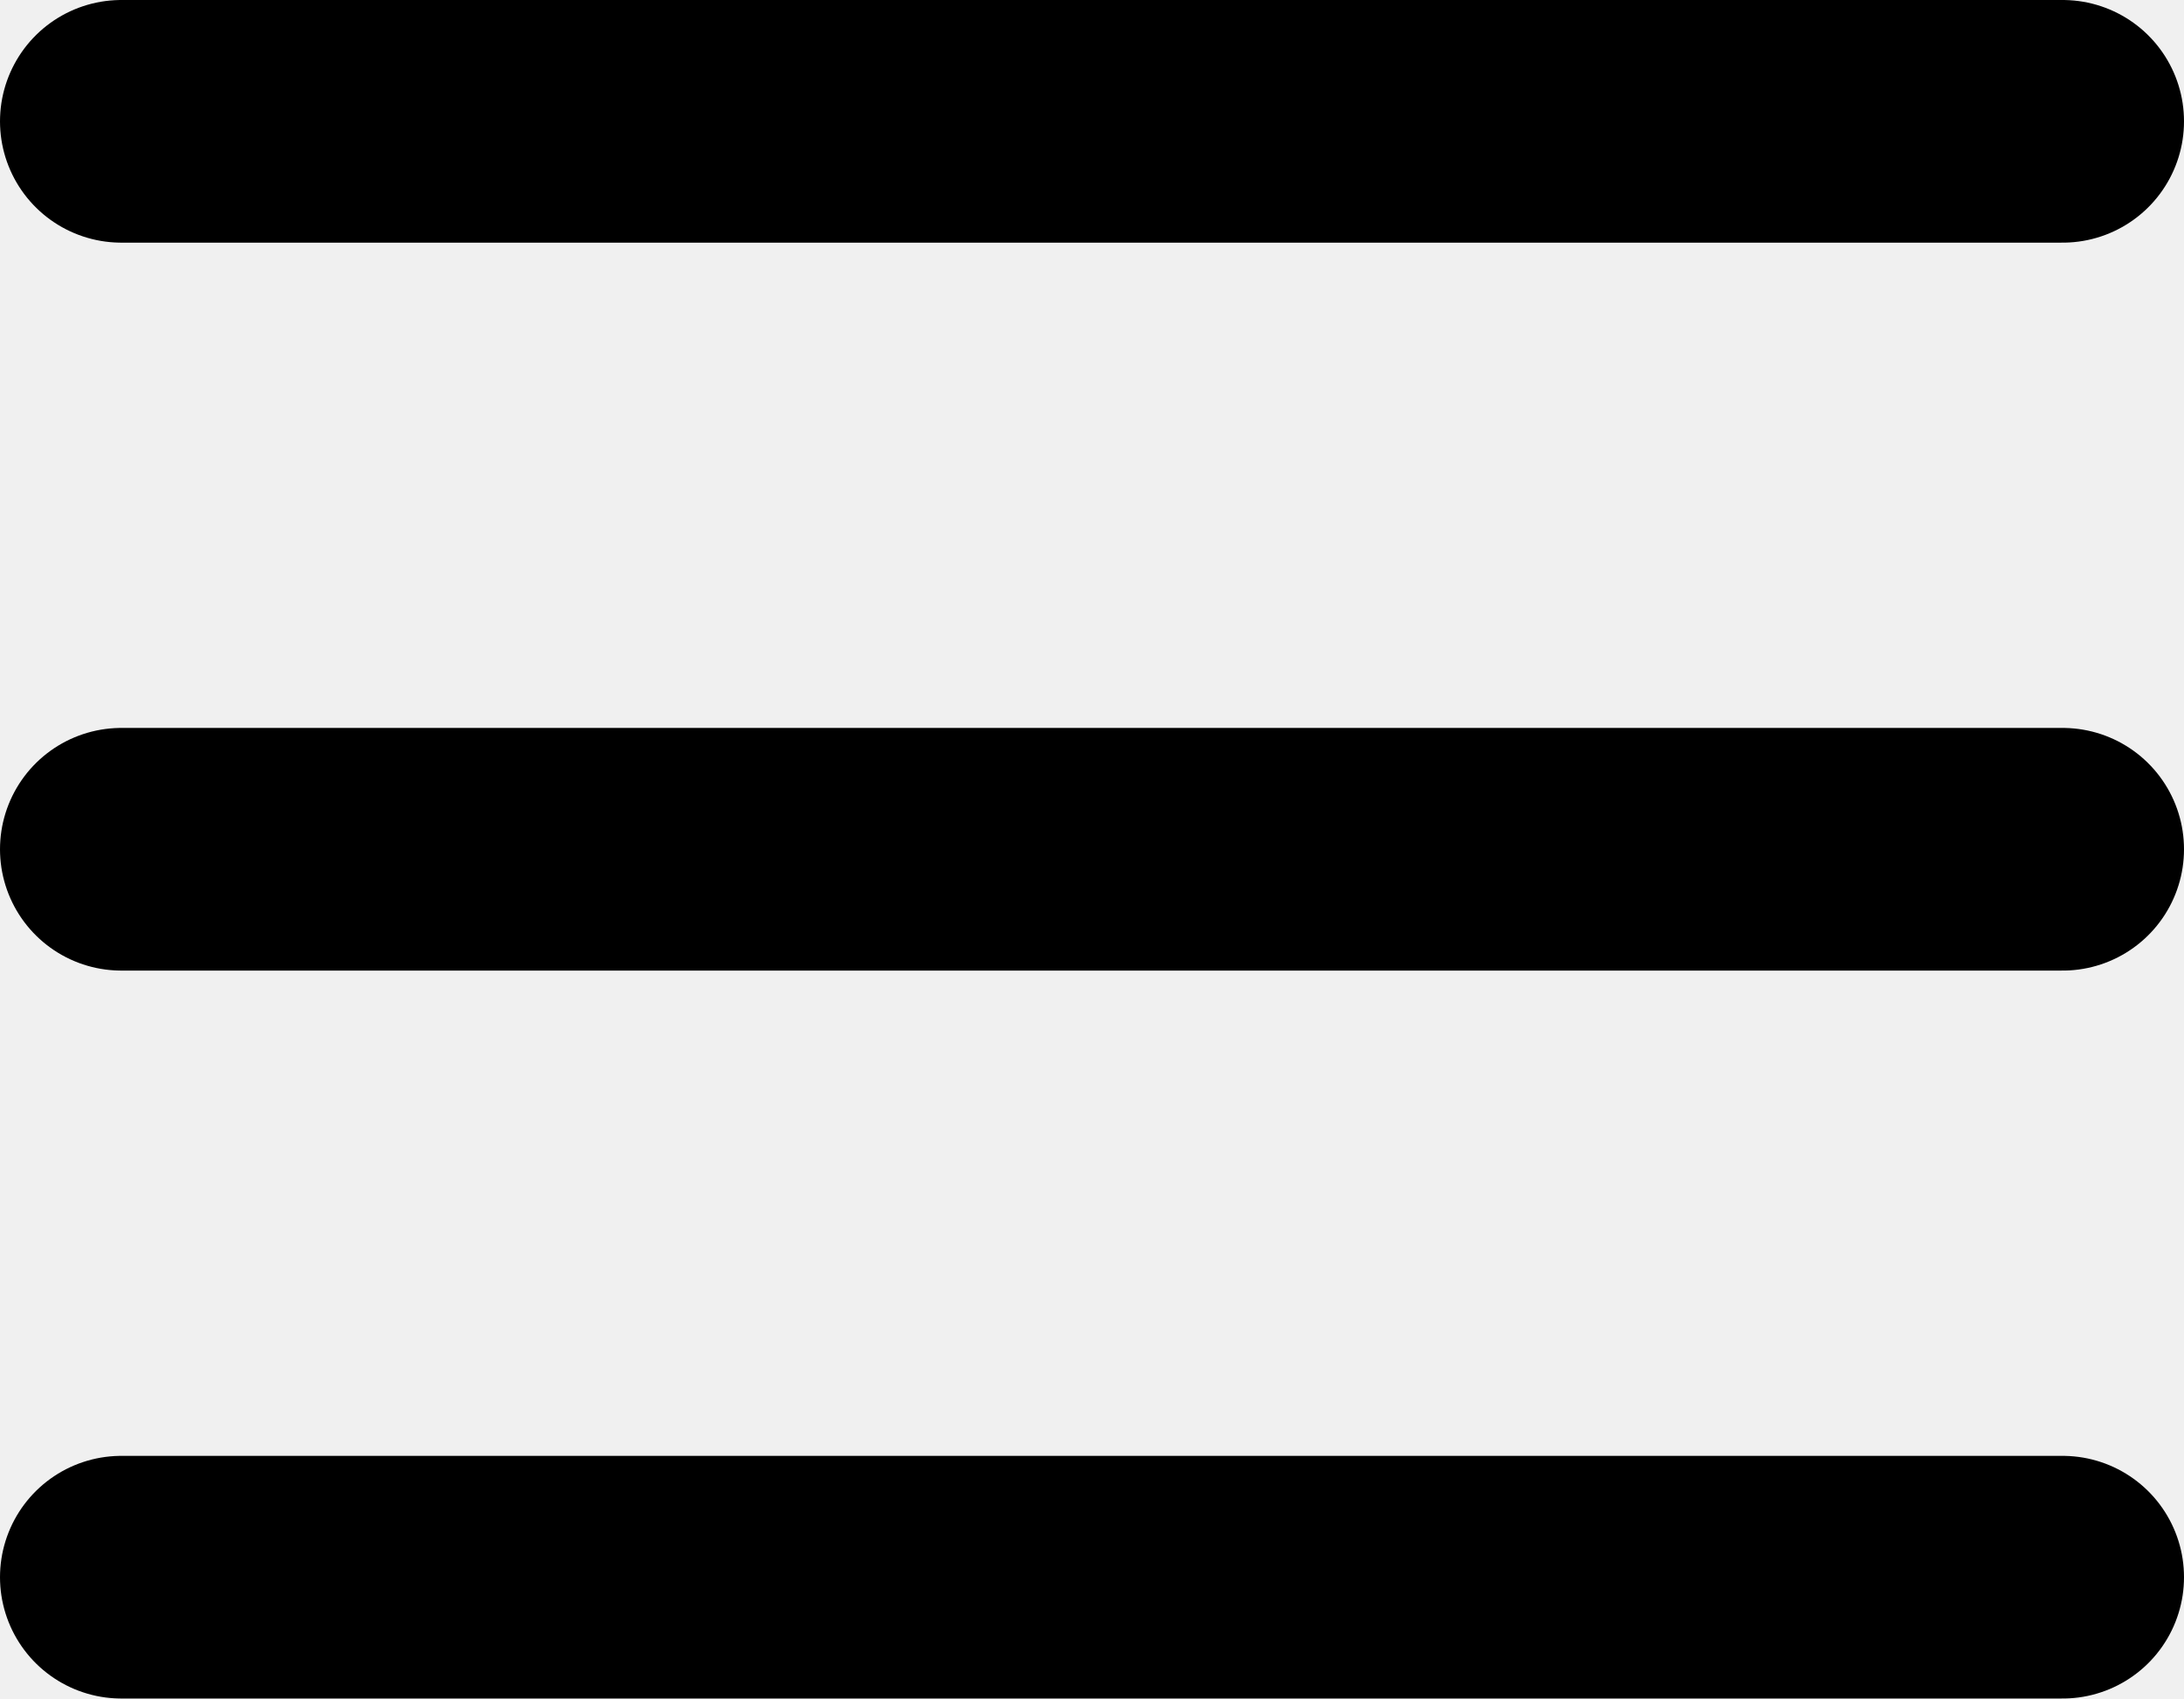
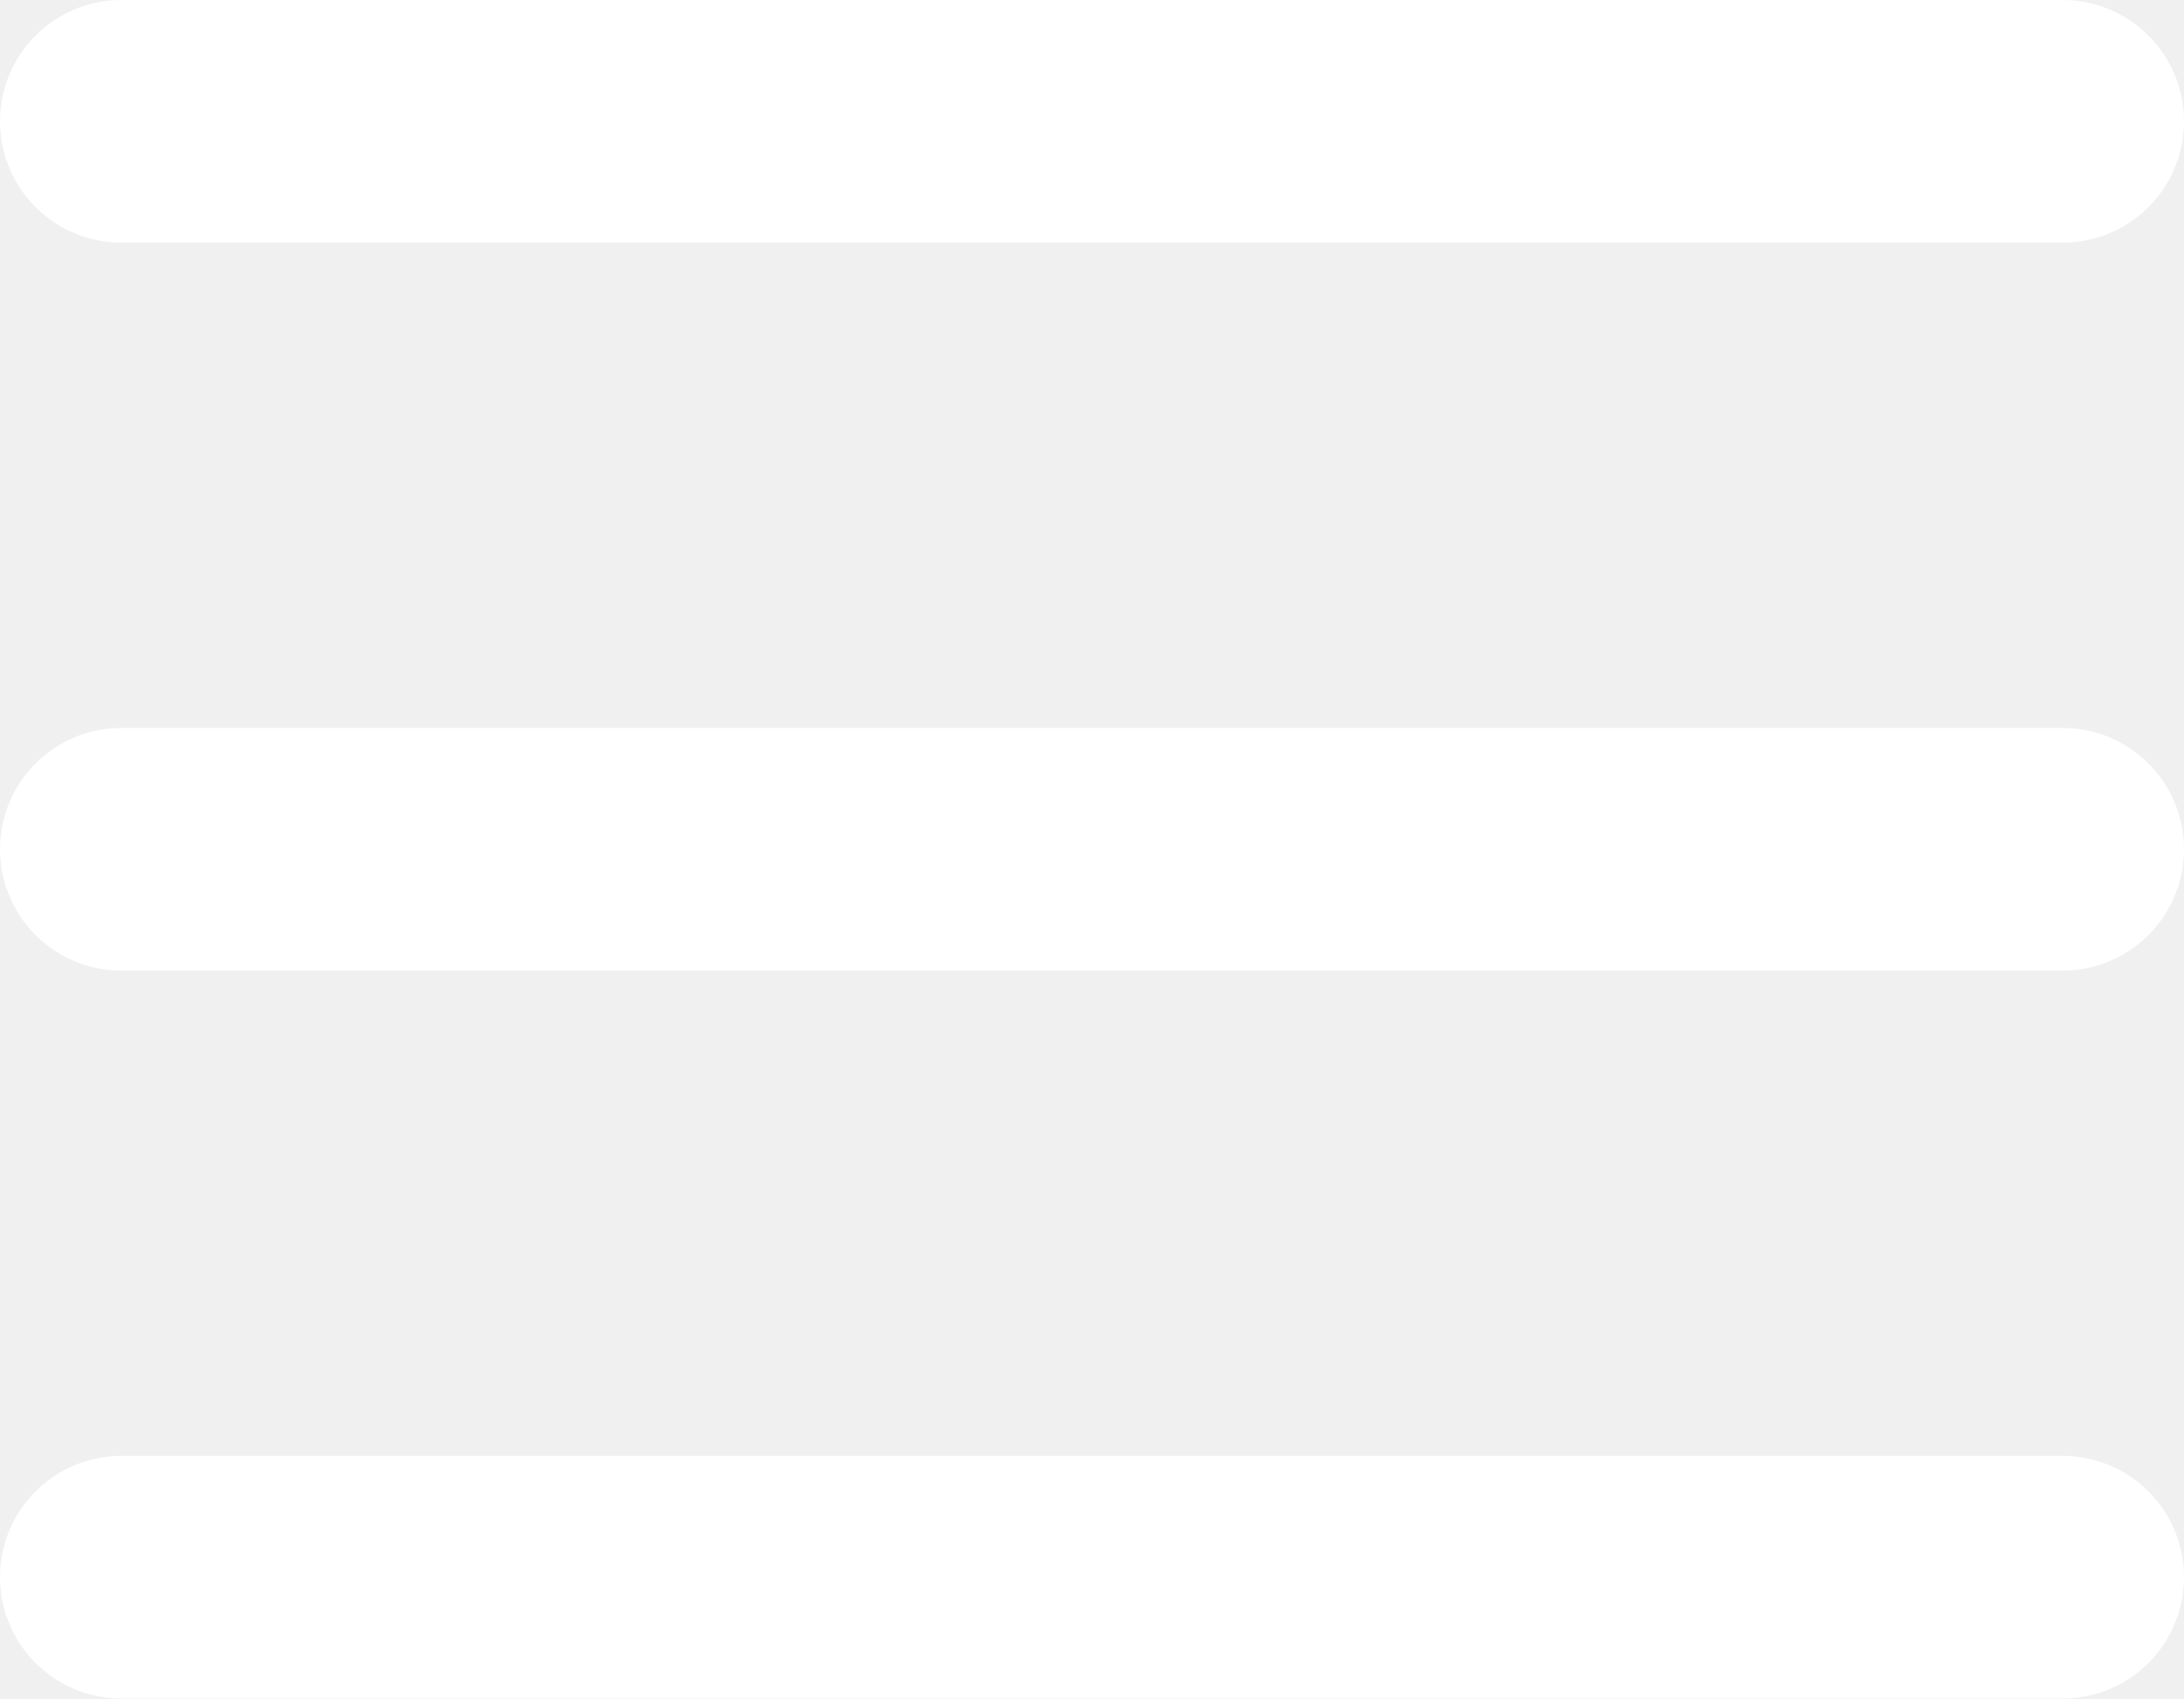
<svg xmlns="http://www.w3.org/2000/svg" width="18" height="14" viewBox="0 0 18 14" fill="none">
-   <path d="M1 1H17" stroke="black" stroke-width="2" stroke-linecap="round" stroke-linejoin="round" />
-   <path d="M1 7H17" stroke="black" stroke-width="2" stroke-linecap="round" stroke-linejoin="round" />
-   <path d="M1 13H17" stroke="black" stroke-width="2" stroke-linecap="round" stroke-linejoin="round" />
+   <path d="M1 1H17" stroke="white" stroke-width="2" stroke-linecap="round" stroke-linejoin="round" />
+   <path d="M1 7H17" stroke="white" stroke-width="2" stroke-linecap="round" stroke-linejoin="round" />
+   <path d="M1 13H17" stroke="white" stroke-width="2" stroke-linecap="round" stroke-linejoin="round" />
</svg>
